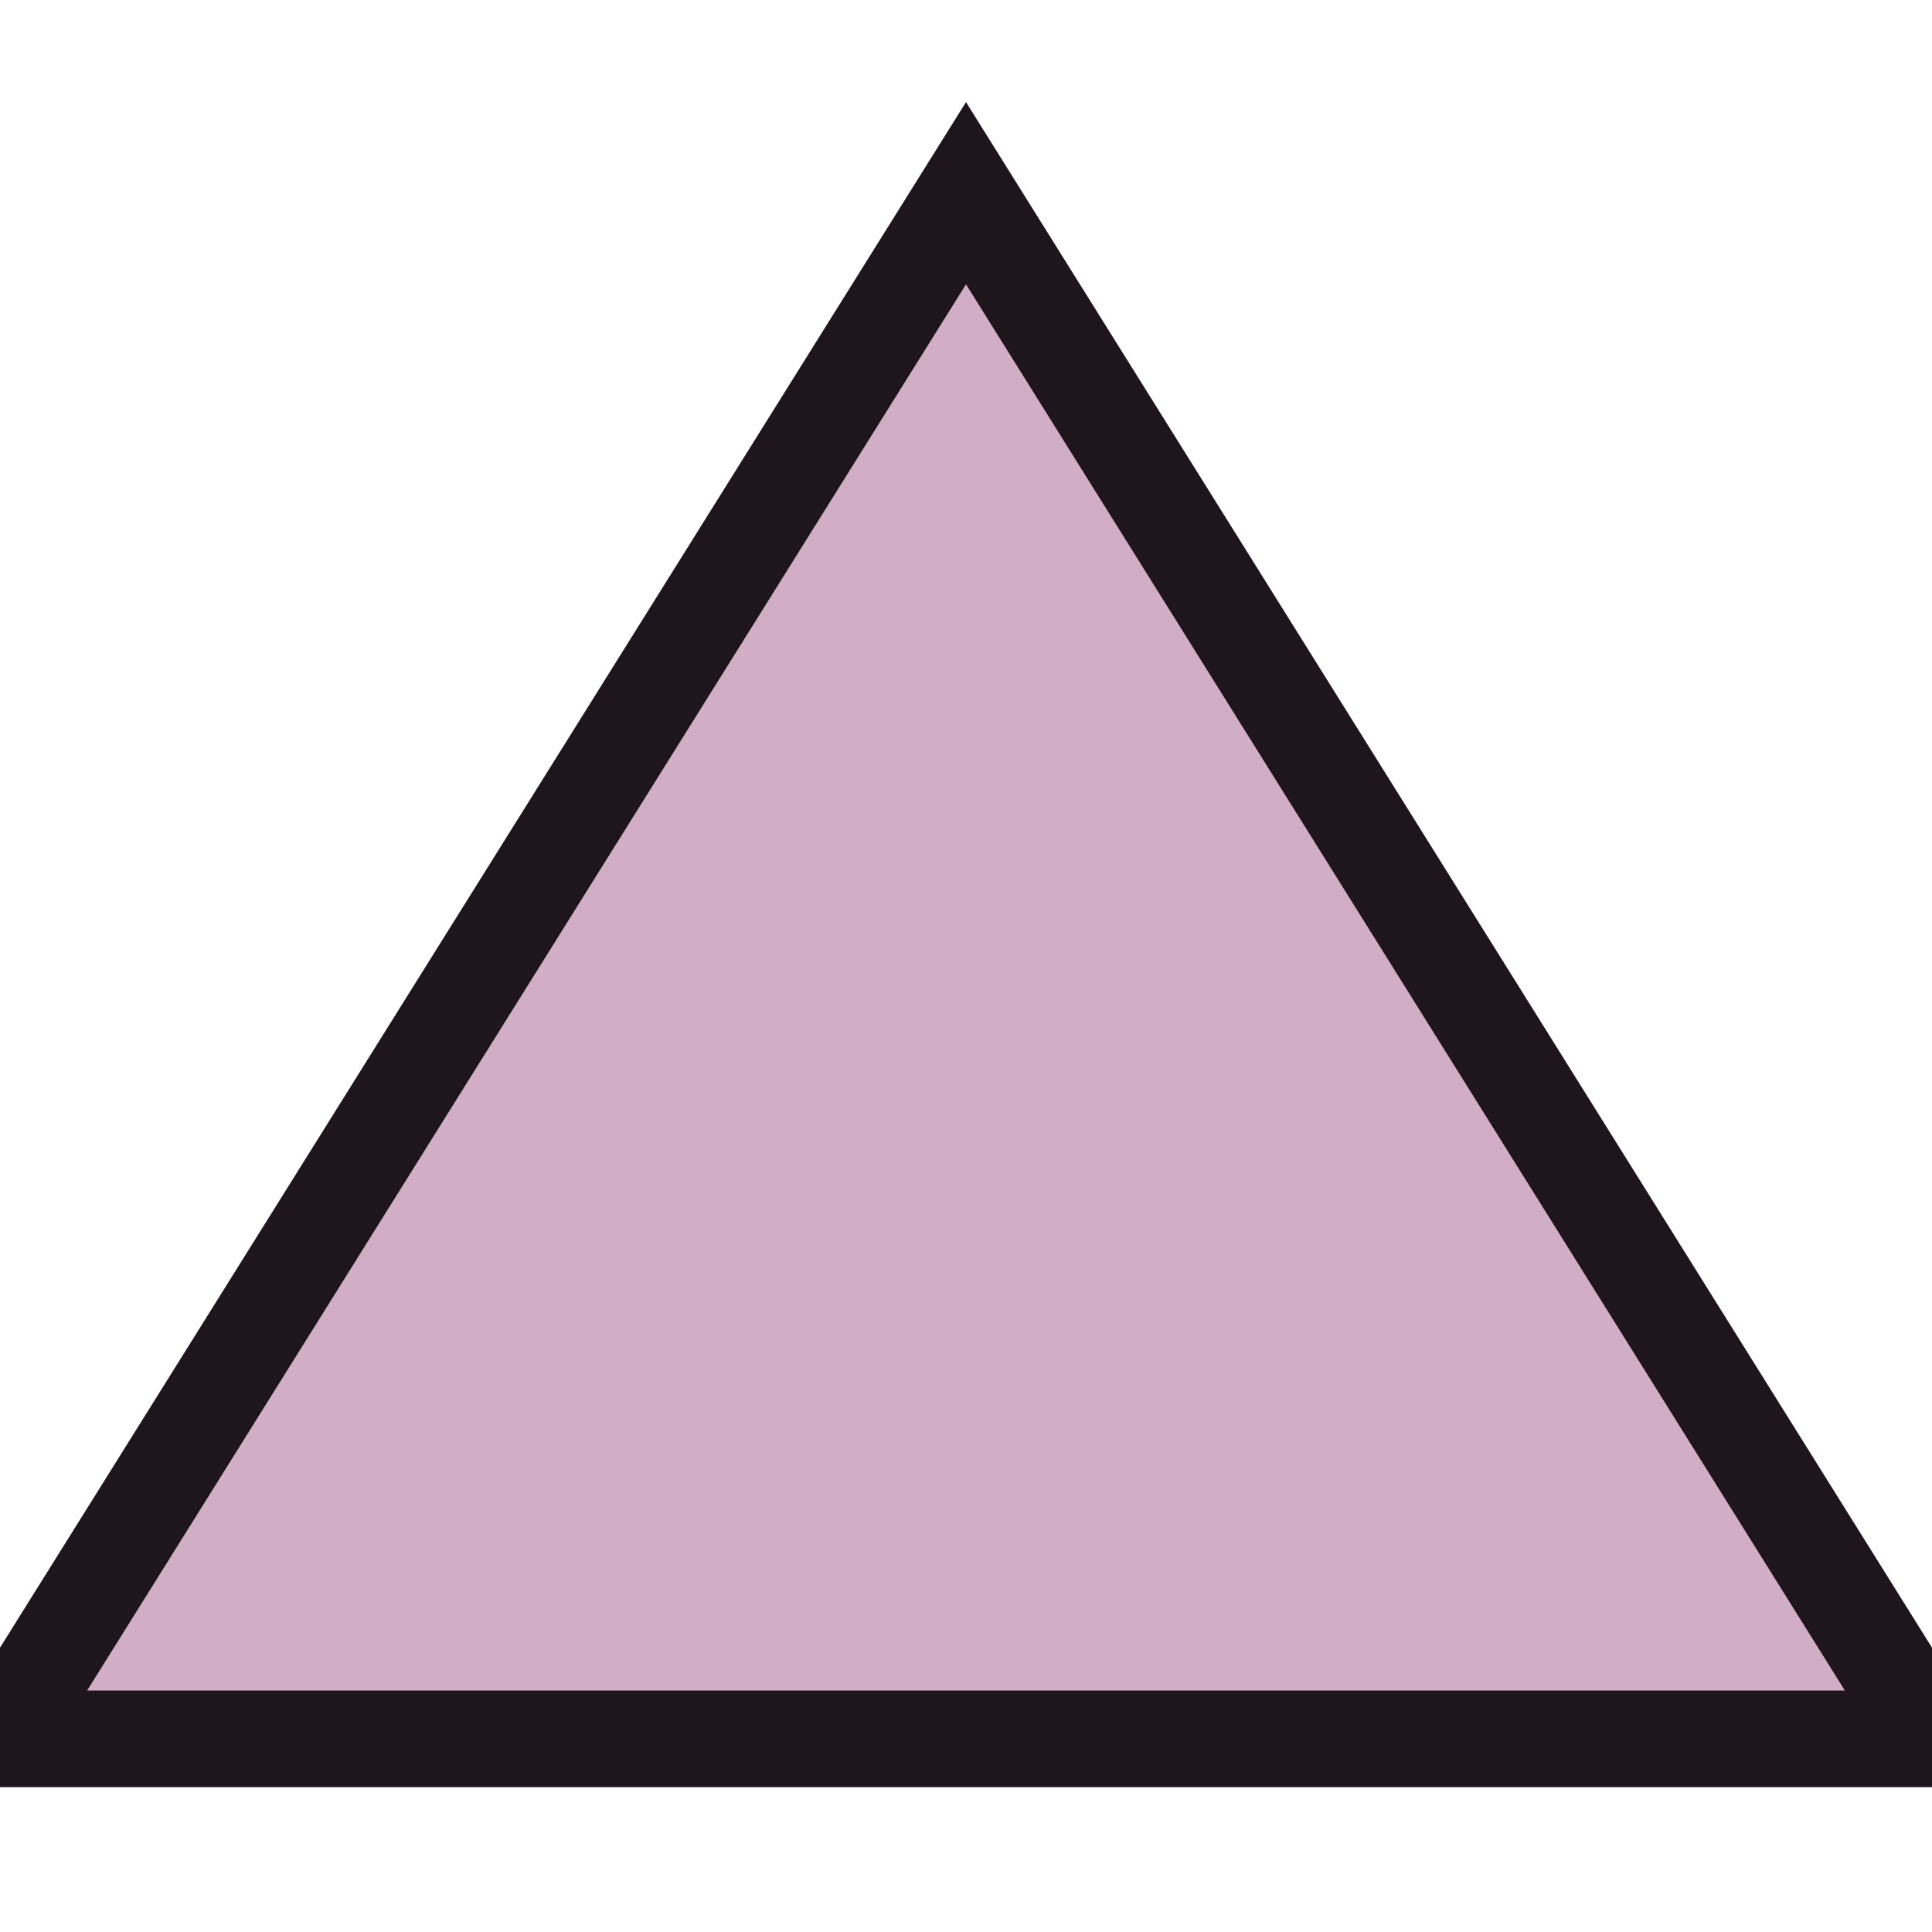
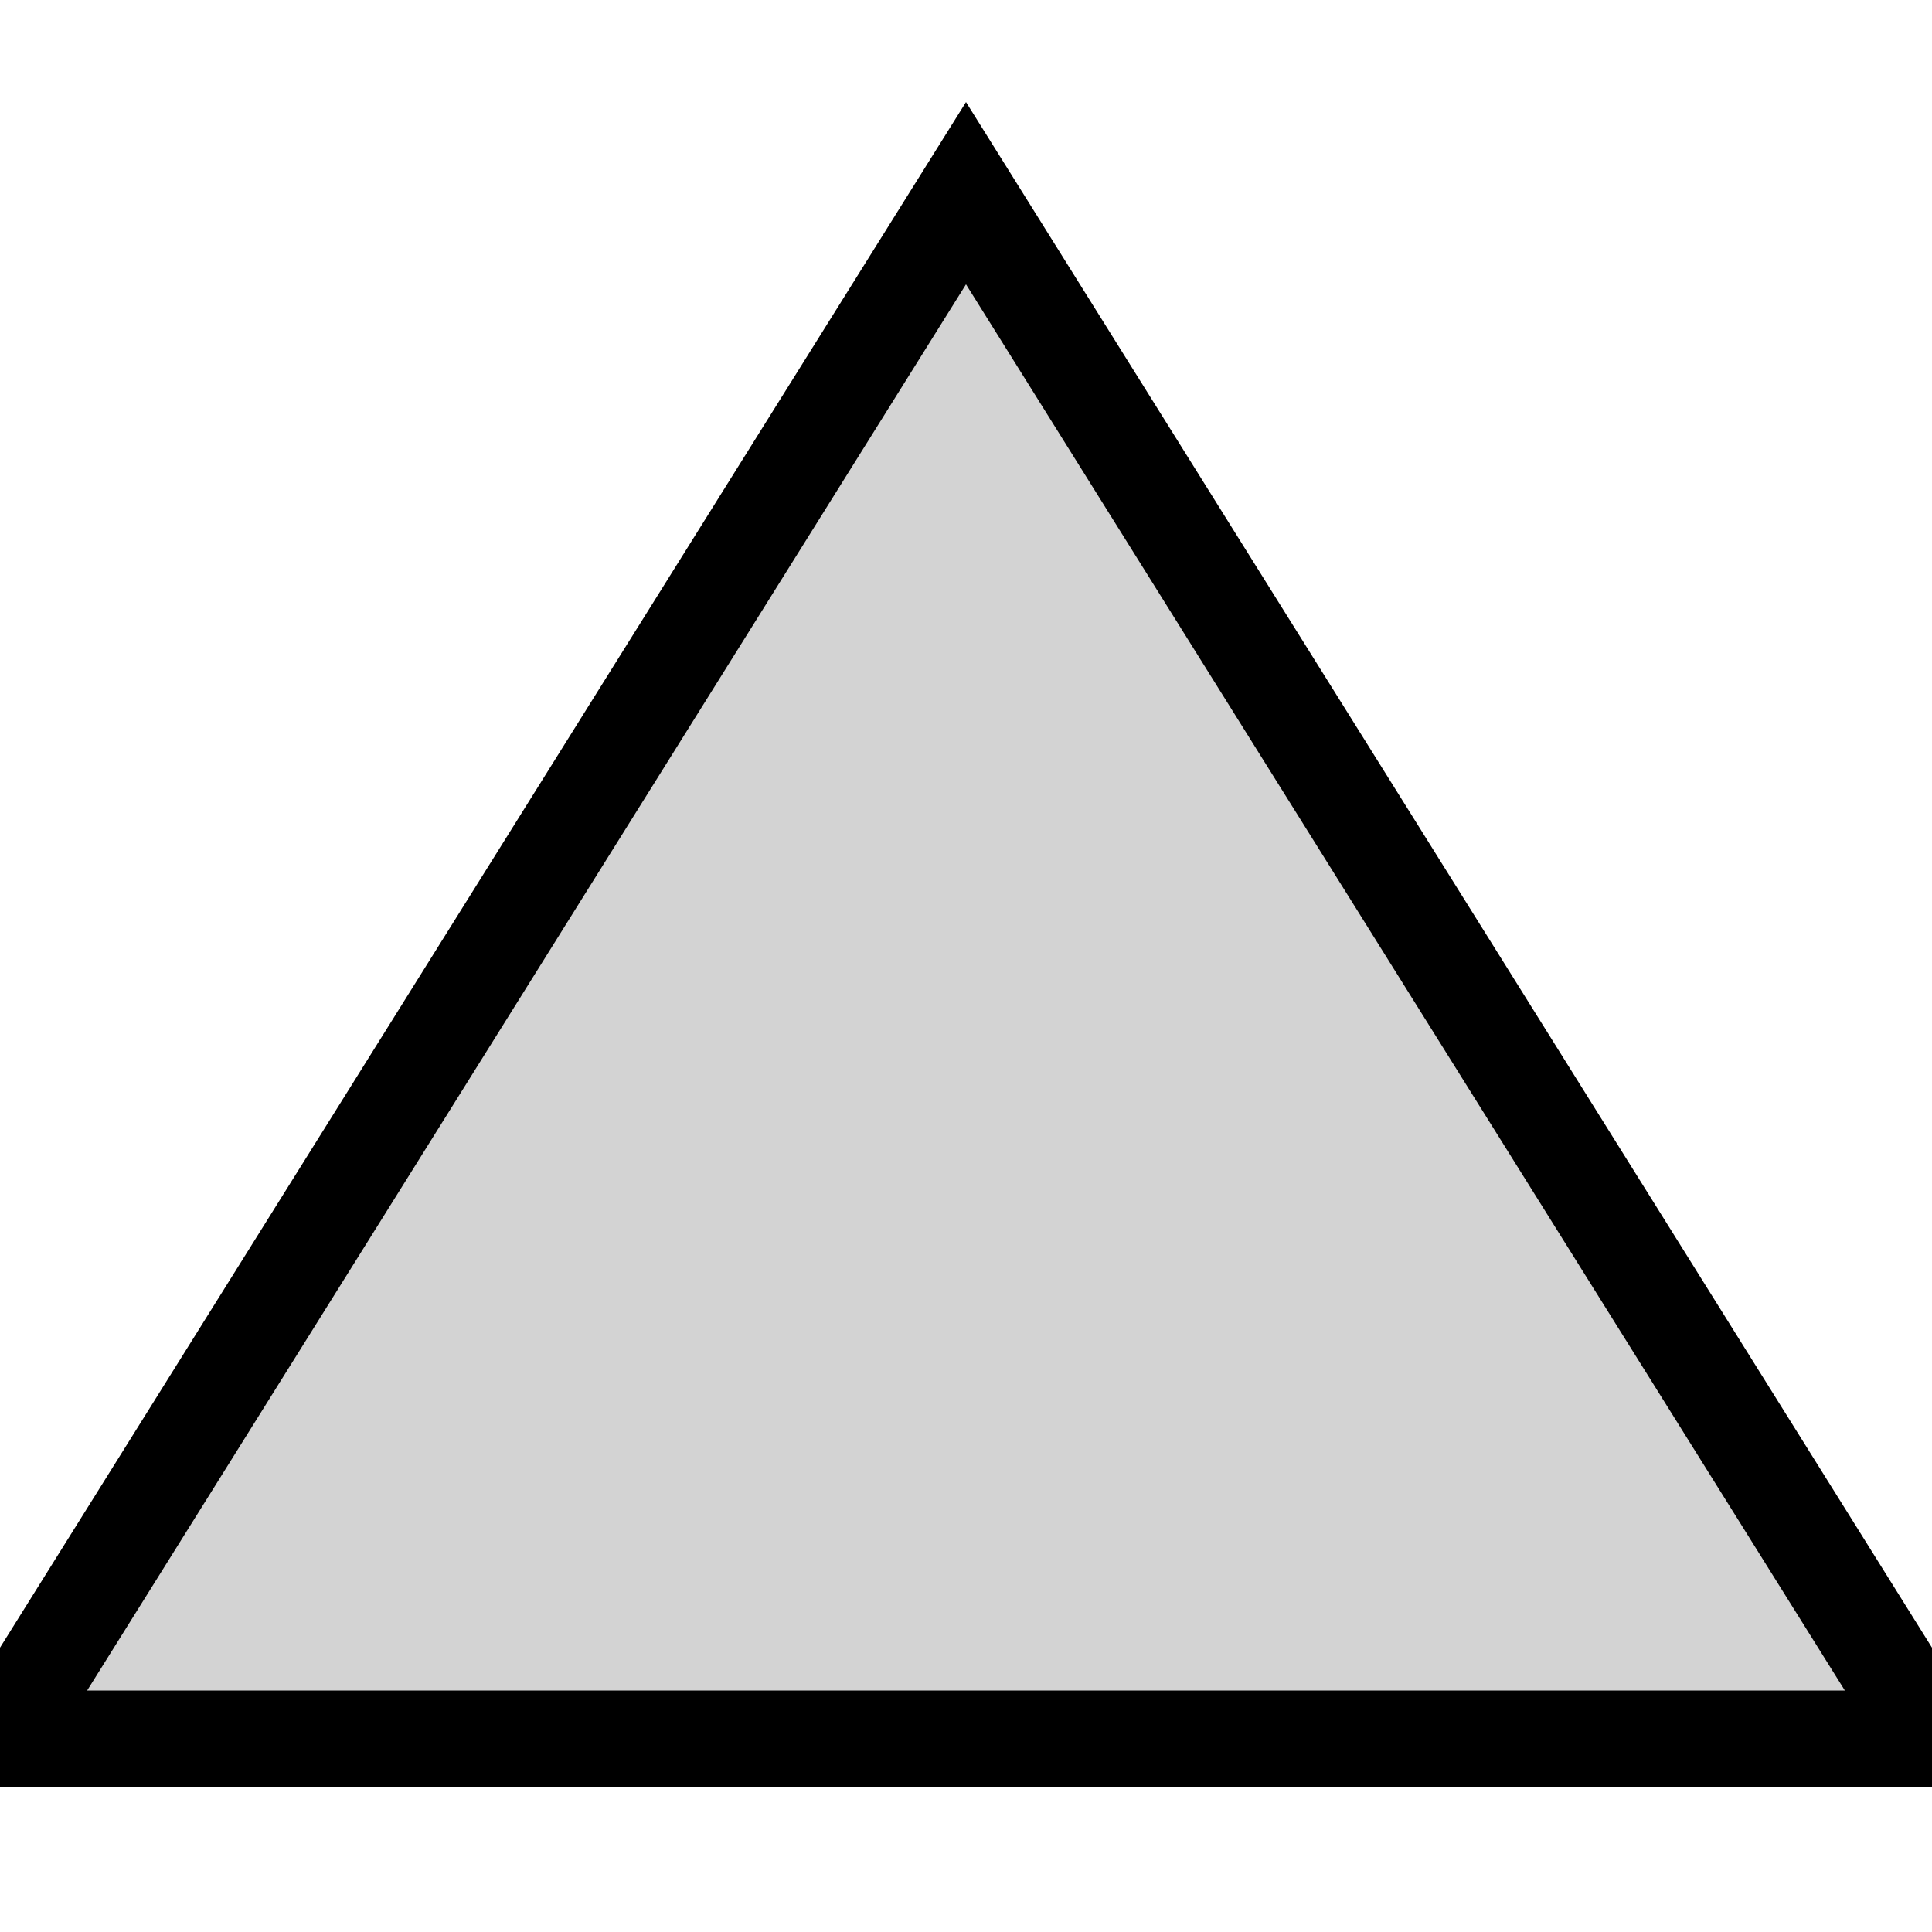
<svg xmlns="http://www.w3.org/2000/svg" version="1.1" baseProfile="full" width="89.928px" id="symbol-peak" viewBox="0 0 100 100">
-   <path fill="#d1adc6" stroke="#1f151d" stroke-width="5" d="M 0,90 L 50,10 L 100,90 Z" />
+   <path fill="lightgrey" stroke="black" stroke-width="5" d="M 0,90 L 50,10 L 100,90 Z" />
</svg>
